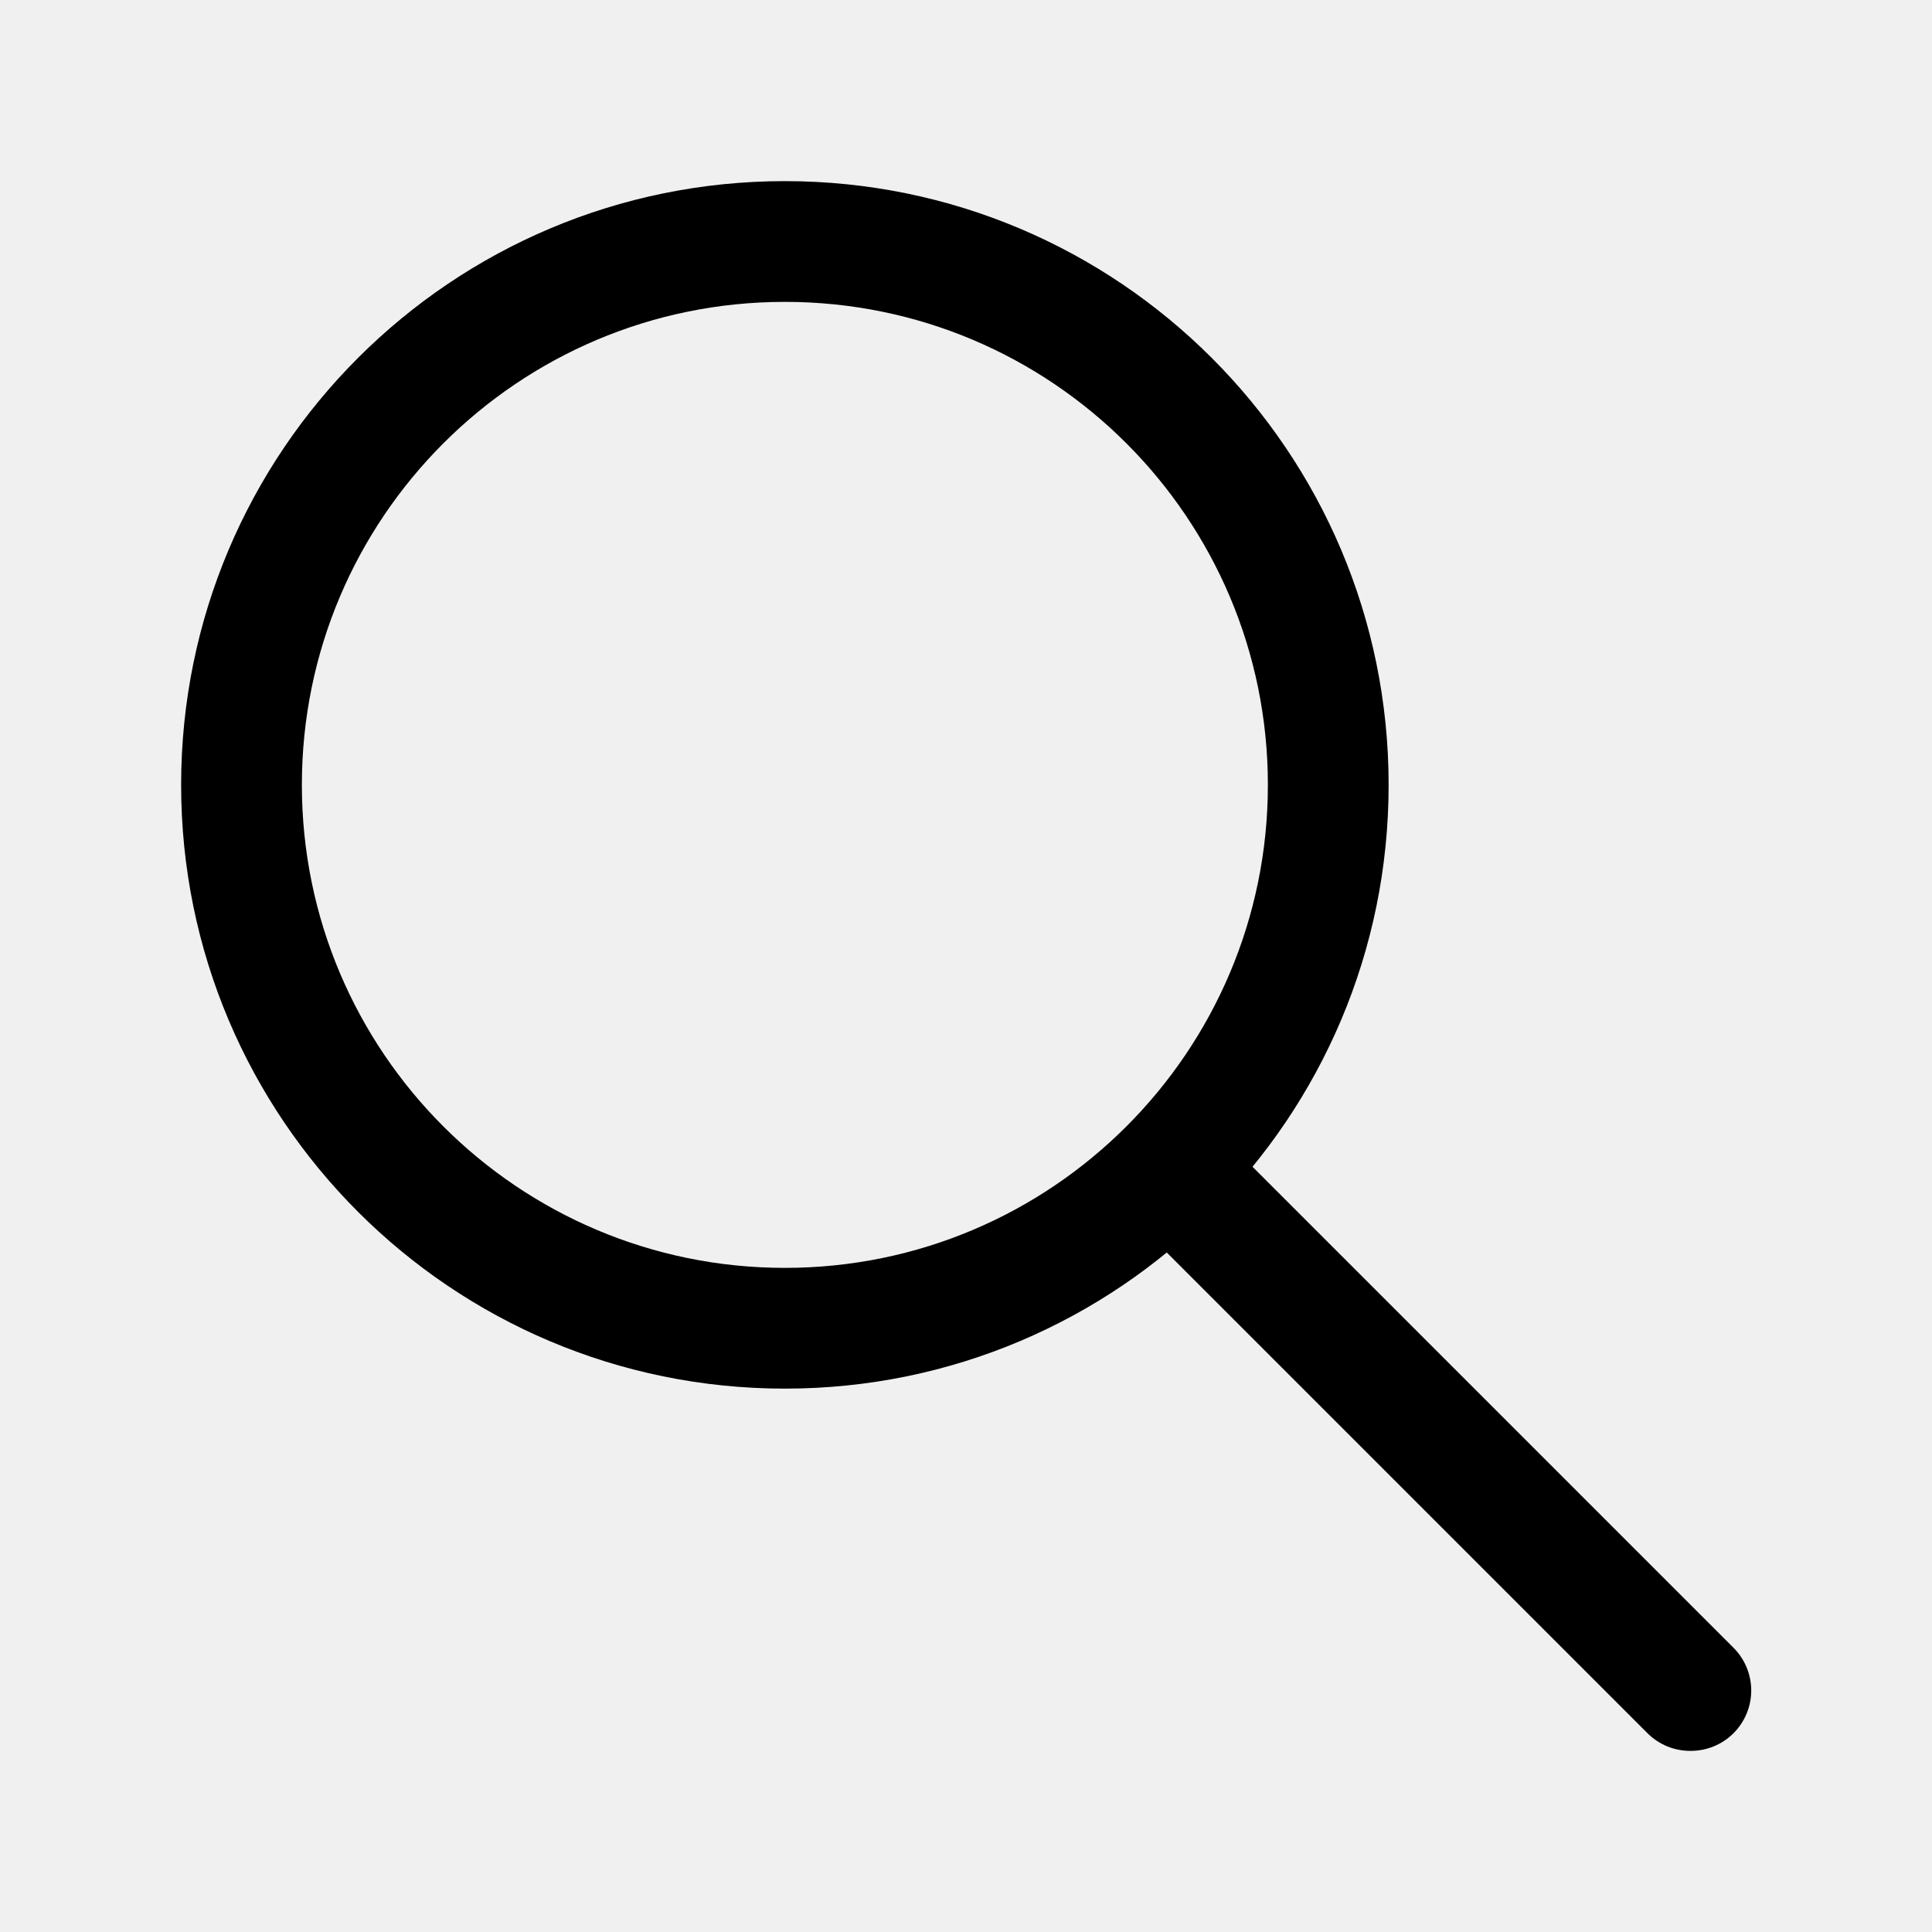
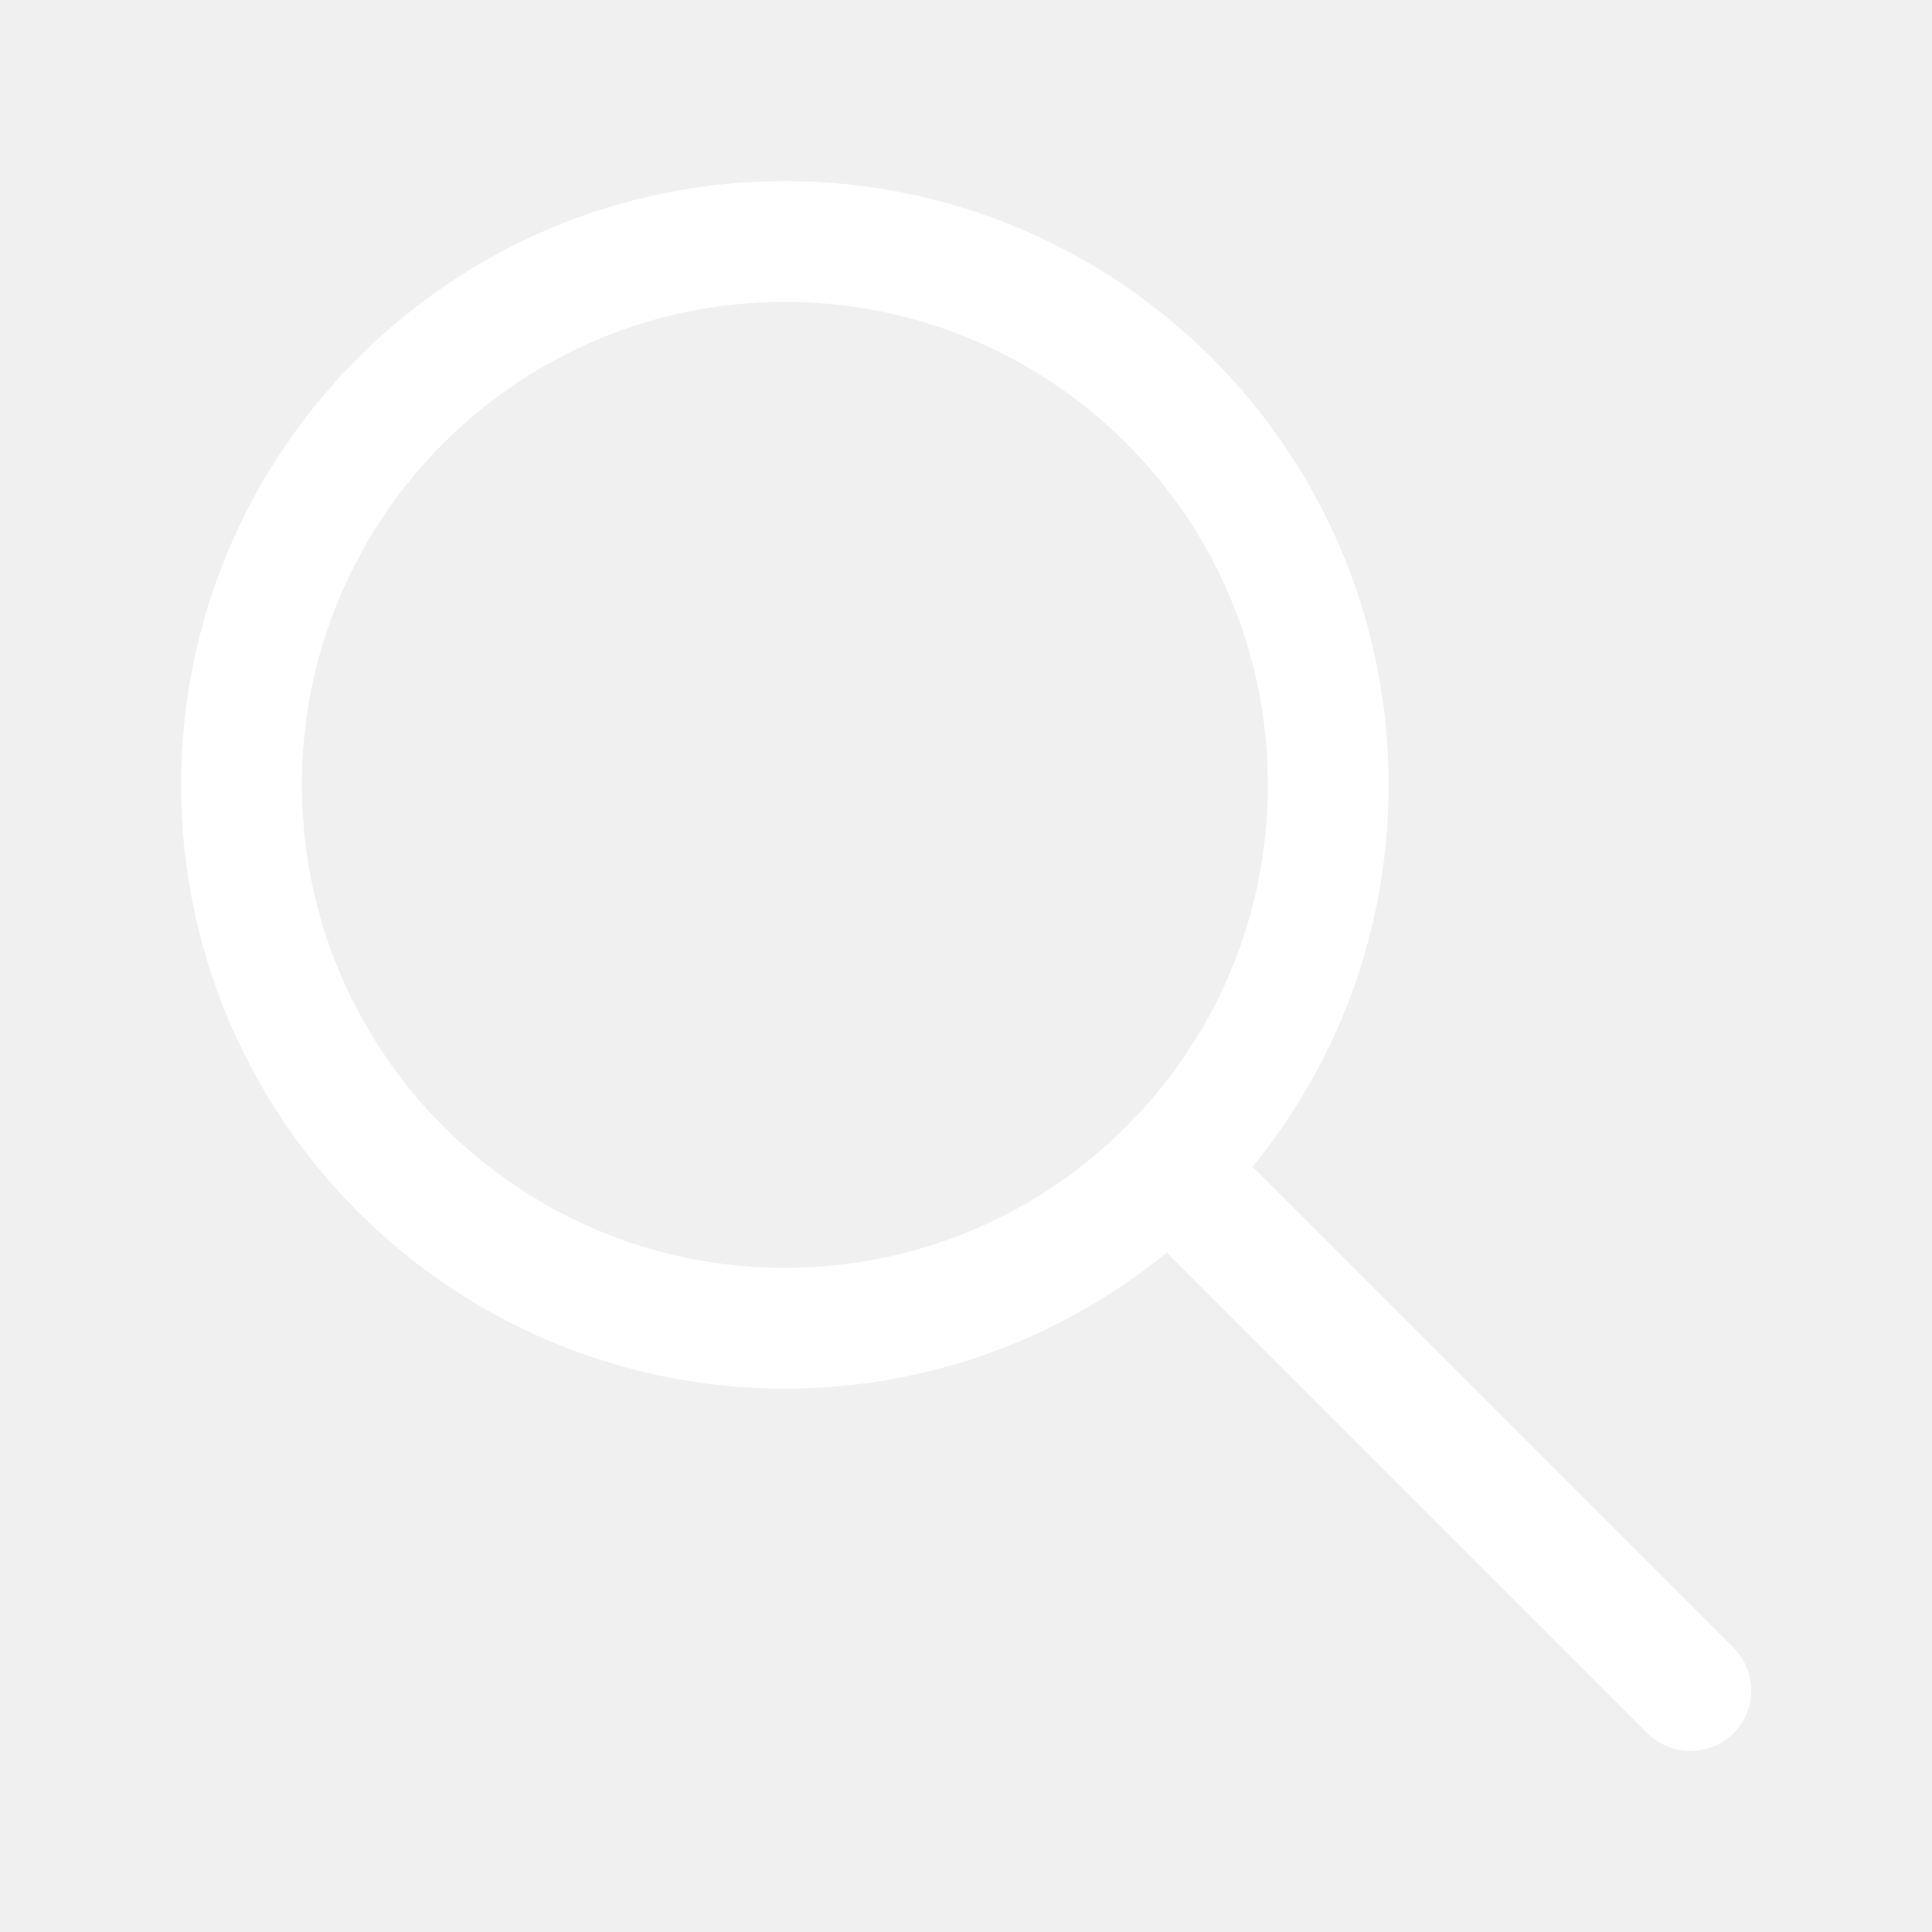
<svg xmlns="http://www.w3.org/2000/svg" viewBox="0 0 32 32">
  <defs>
    <style>.cls-1{fill:none;}</style>
  </defs>
  <g data-name="Layer 2" id="Layer_2">
-     <path d="M13,23A10,10,0,1,1,23,13,10,10,0,0,1,13,23ZM13,5a8,8,0,1,0,8,8A8,8,0,0,0,13,5Z" />
-     <path d="M28,29a1,1,0,0,1-.71-.29l-8-8a1,1,0,0,1,1.42-1.42l8,8a1,1,0,0,1,0,1.42A1,1,0,0,1,28,29Z" />
+     <path fill="#fff" d="M13,23A10,10,0,1,1,23,13,10,10,0,0,1,13,23ZM13,5a8,8,0,1,0,8,8A8,8,0,0,0,13,5Z" />
+     <path fill="#fff" d="M28,29a1,1,0,0,1-.71-.29l-8-8a1,1,0,0,1,1.42-1.42l8,8a1,1,0,0,1,0,1.42A1,1,0,0,1,28,29Z" />
  </g>
  <g id="frame">
    <rect class="cls-1" height="32" width="32" />
  </g>
</svg>
